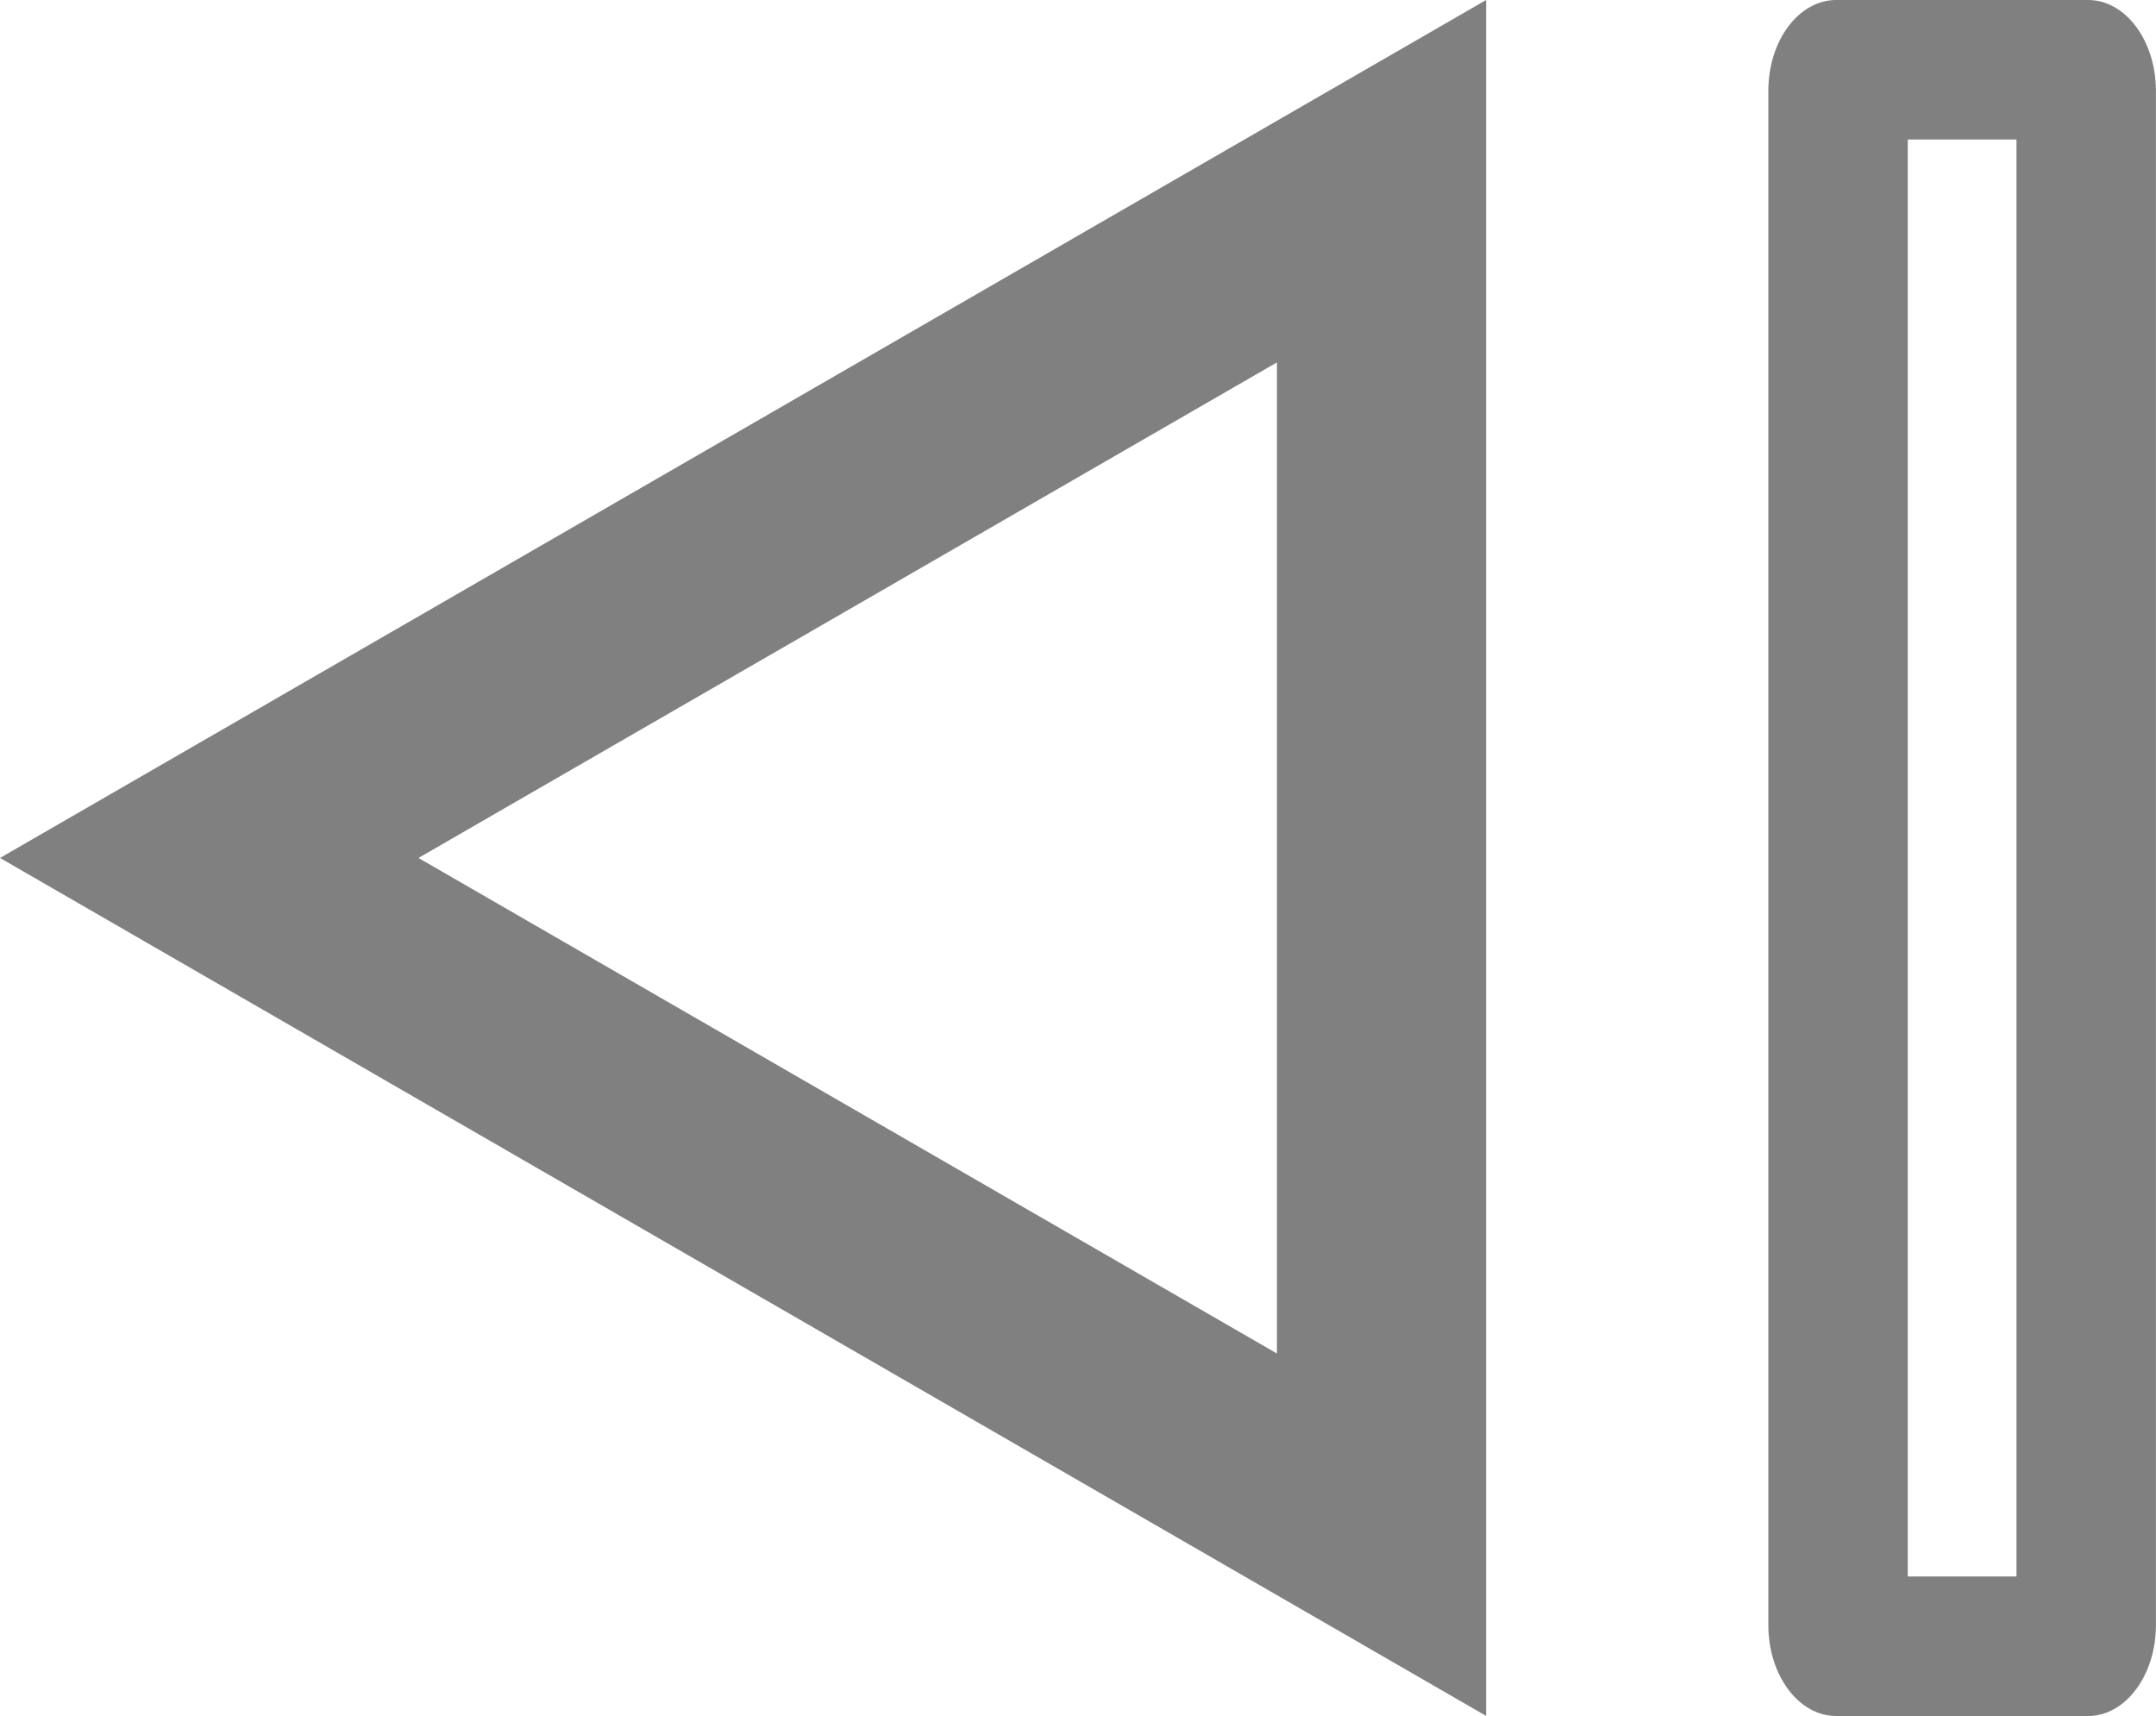
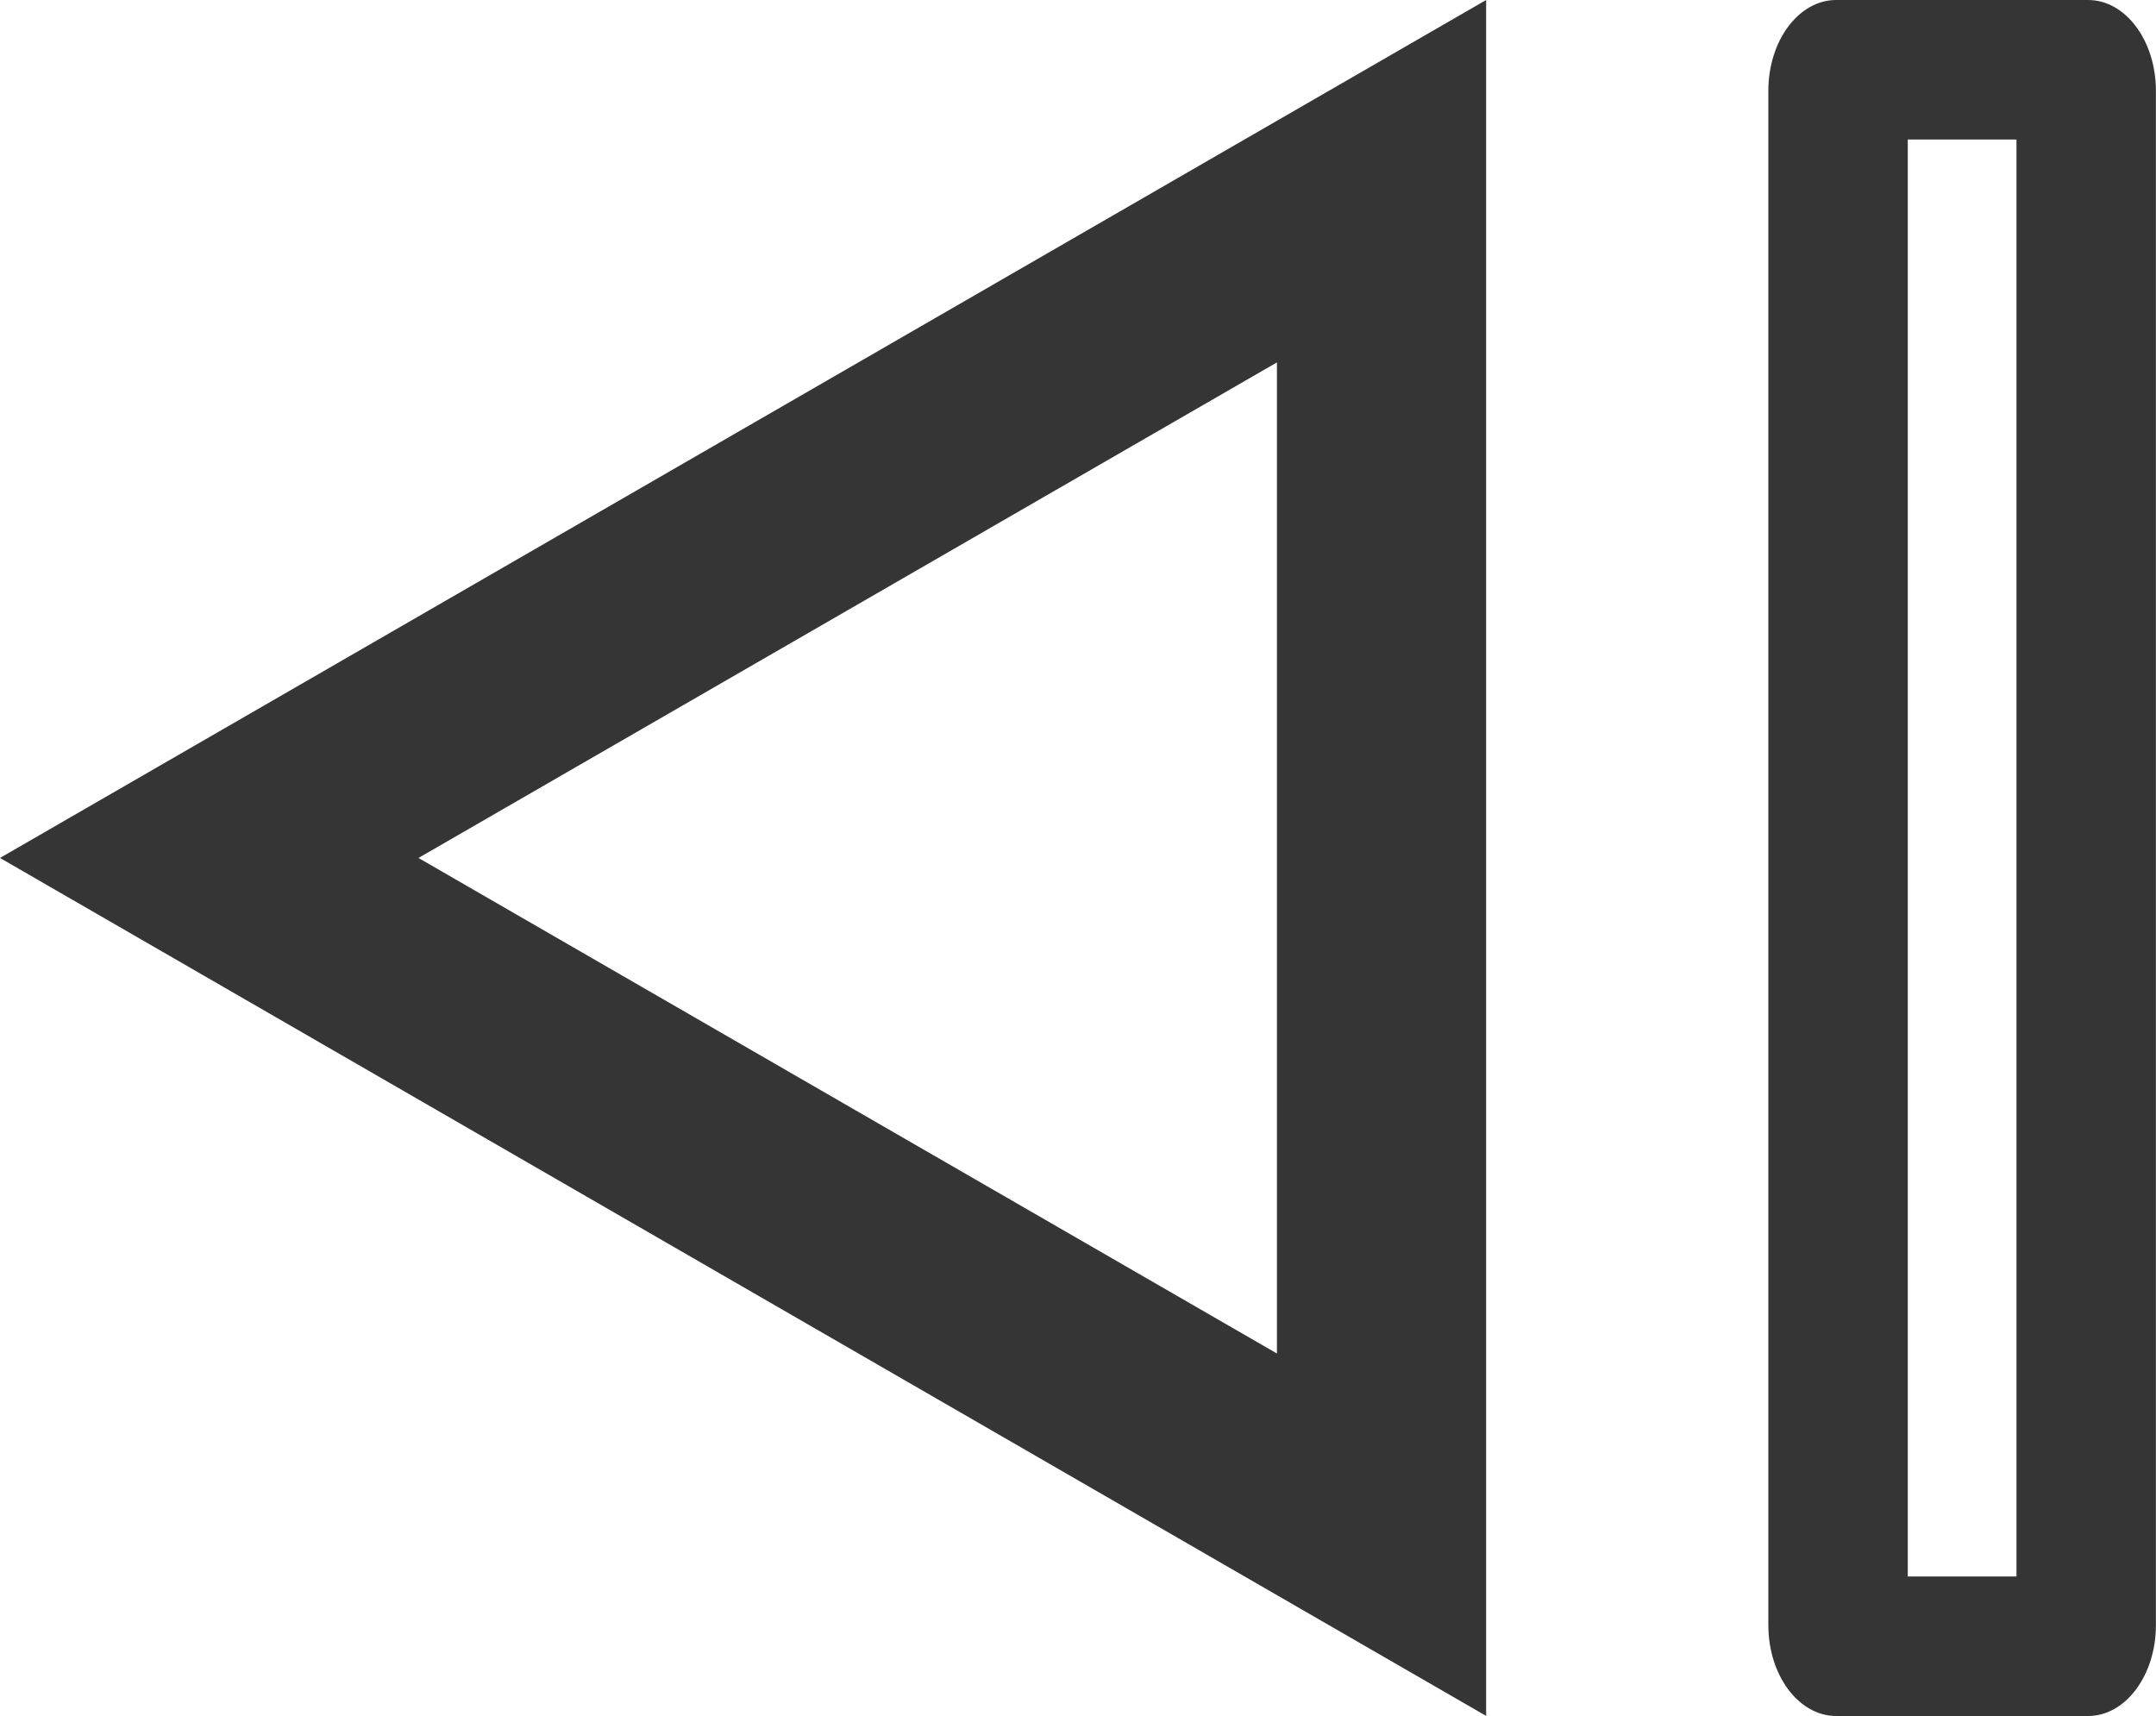
<svg xmlns="http://www.w3.org/2000/svg" version="1.1" id="Layer_1" x="0px" y="0px" width="25.127px" height="20px" viewBox="0 0 25.127 20" enable-background="new 0 0 25.127 20" xml:space="preserve">
-   <path fill="#808080" d="M23.501,1.626v16.749h-1.267V1.626H23.501 M24.336,0h-2.937c-0.436,0-0.79,0.474-0.79,1.059v17.883  c0,0.585,0.354,1.059,0.79,1.059h2.937c0.436,0,0.79-0.474,0.79-1.059V1.059C25.126,0.474,24.772,0,24.336,0L24.336,0z" />
-   <path fill="#808080" d="M14.882,4.224V10v5.776l-5.003-2.888L4.877,10L9.88,7.112L14.882,4.224 M17.32,0L8.66,5L0,10l8.66,5l8.66,5  V10V0L17.32,0z" />
+   <path fill="#353535" d="M23.501,1.626v16.749h-1.267V1.626H23.501 M24.336,0h-2.937c-0.436,0-0.79,0.474-0.79,1.059v17.883  c0,0.585,0.354,1.059,0.79,1.059h2.937c0.436,0,0.79-0.474,0.79-1.059V1.059C25.126,0.474,24.772,0,24.336,0L24.336,0z" />
+   <path fill="#353535" d="M14.882,4.224V10v5.776l-5.003-2.888L4.877,10L9.88,7.112L14.882,4.224 M17.32,0L8.66,5L0,10l8.66,5l8.66,5  V10V0L17.32,0z" />
</svg>
